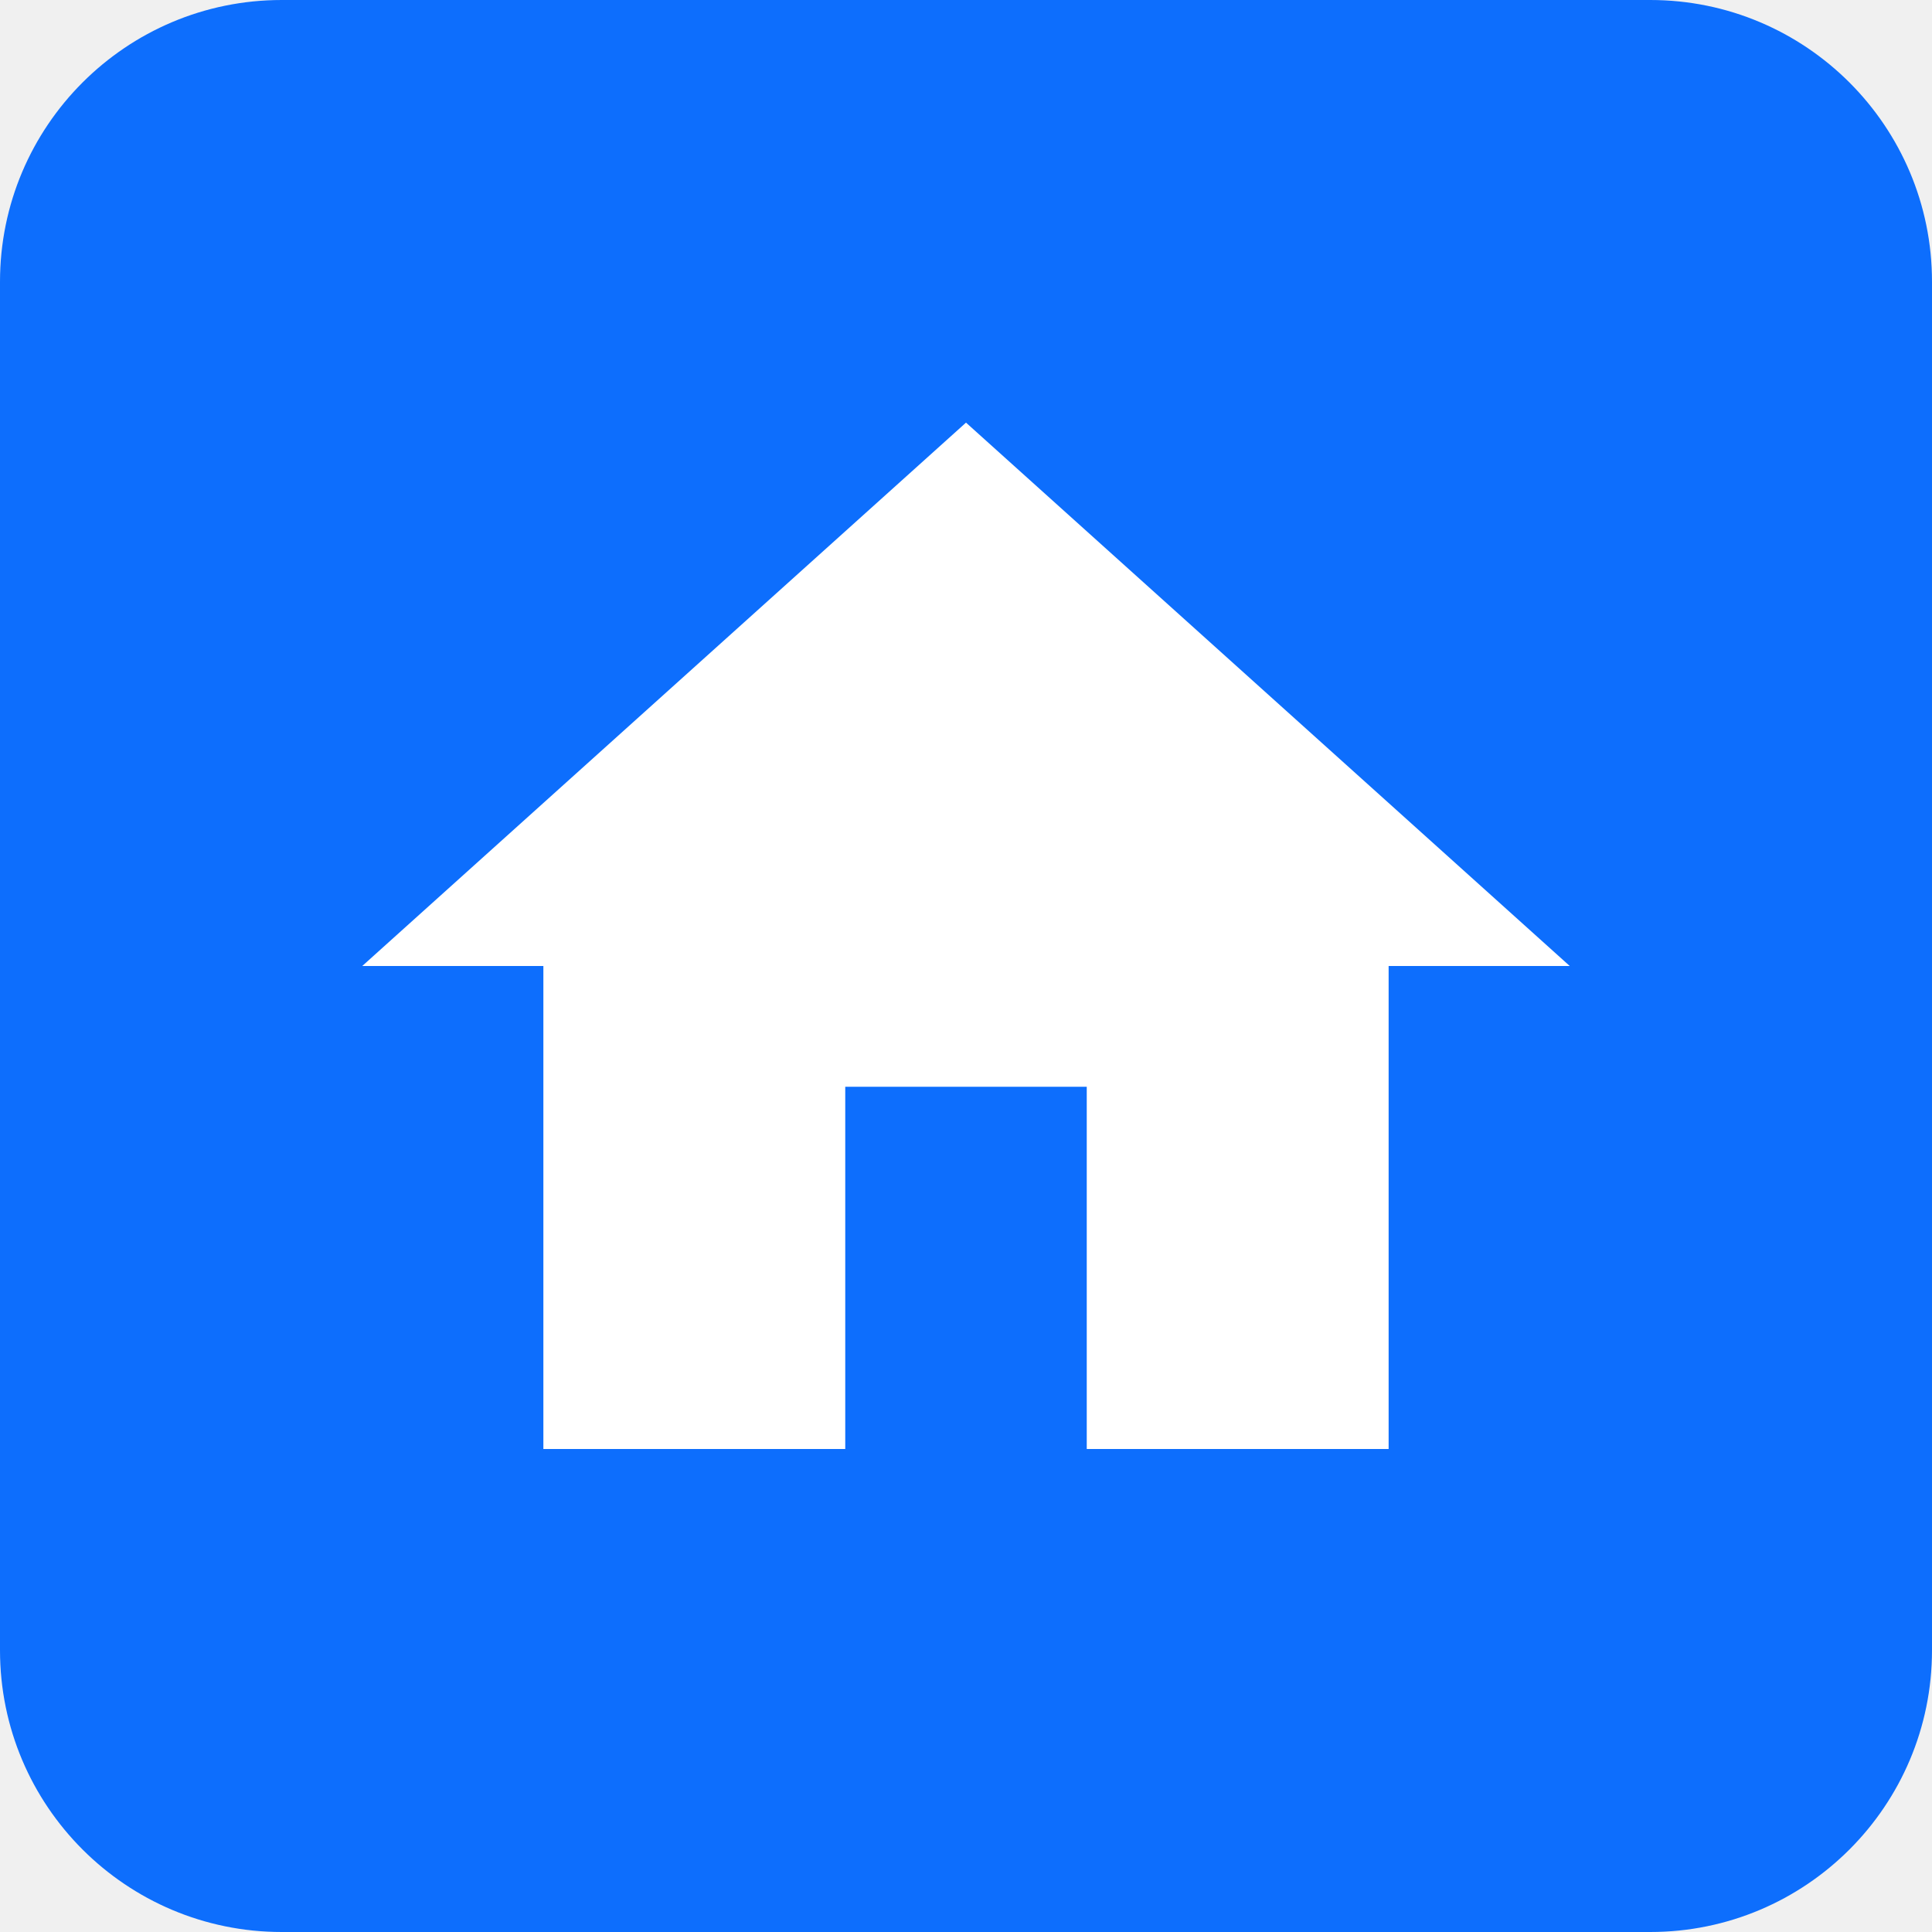
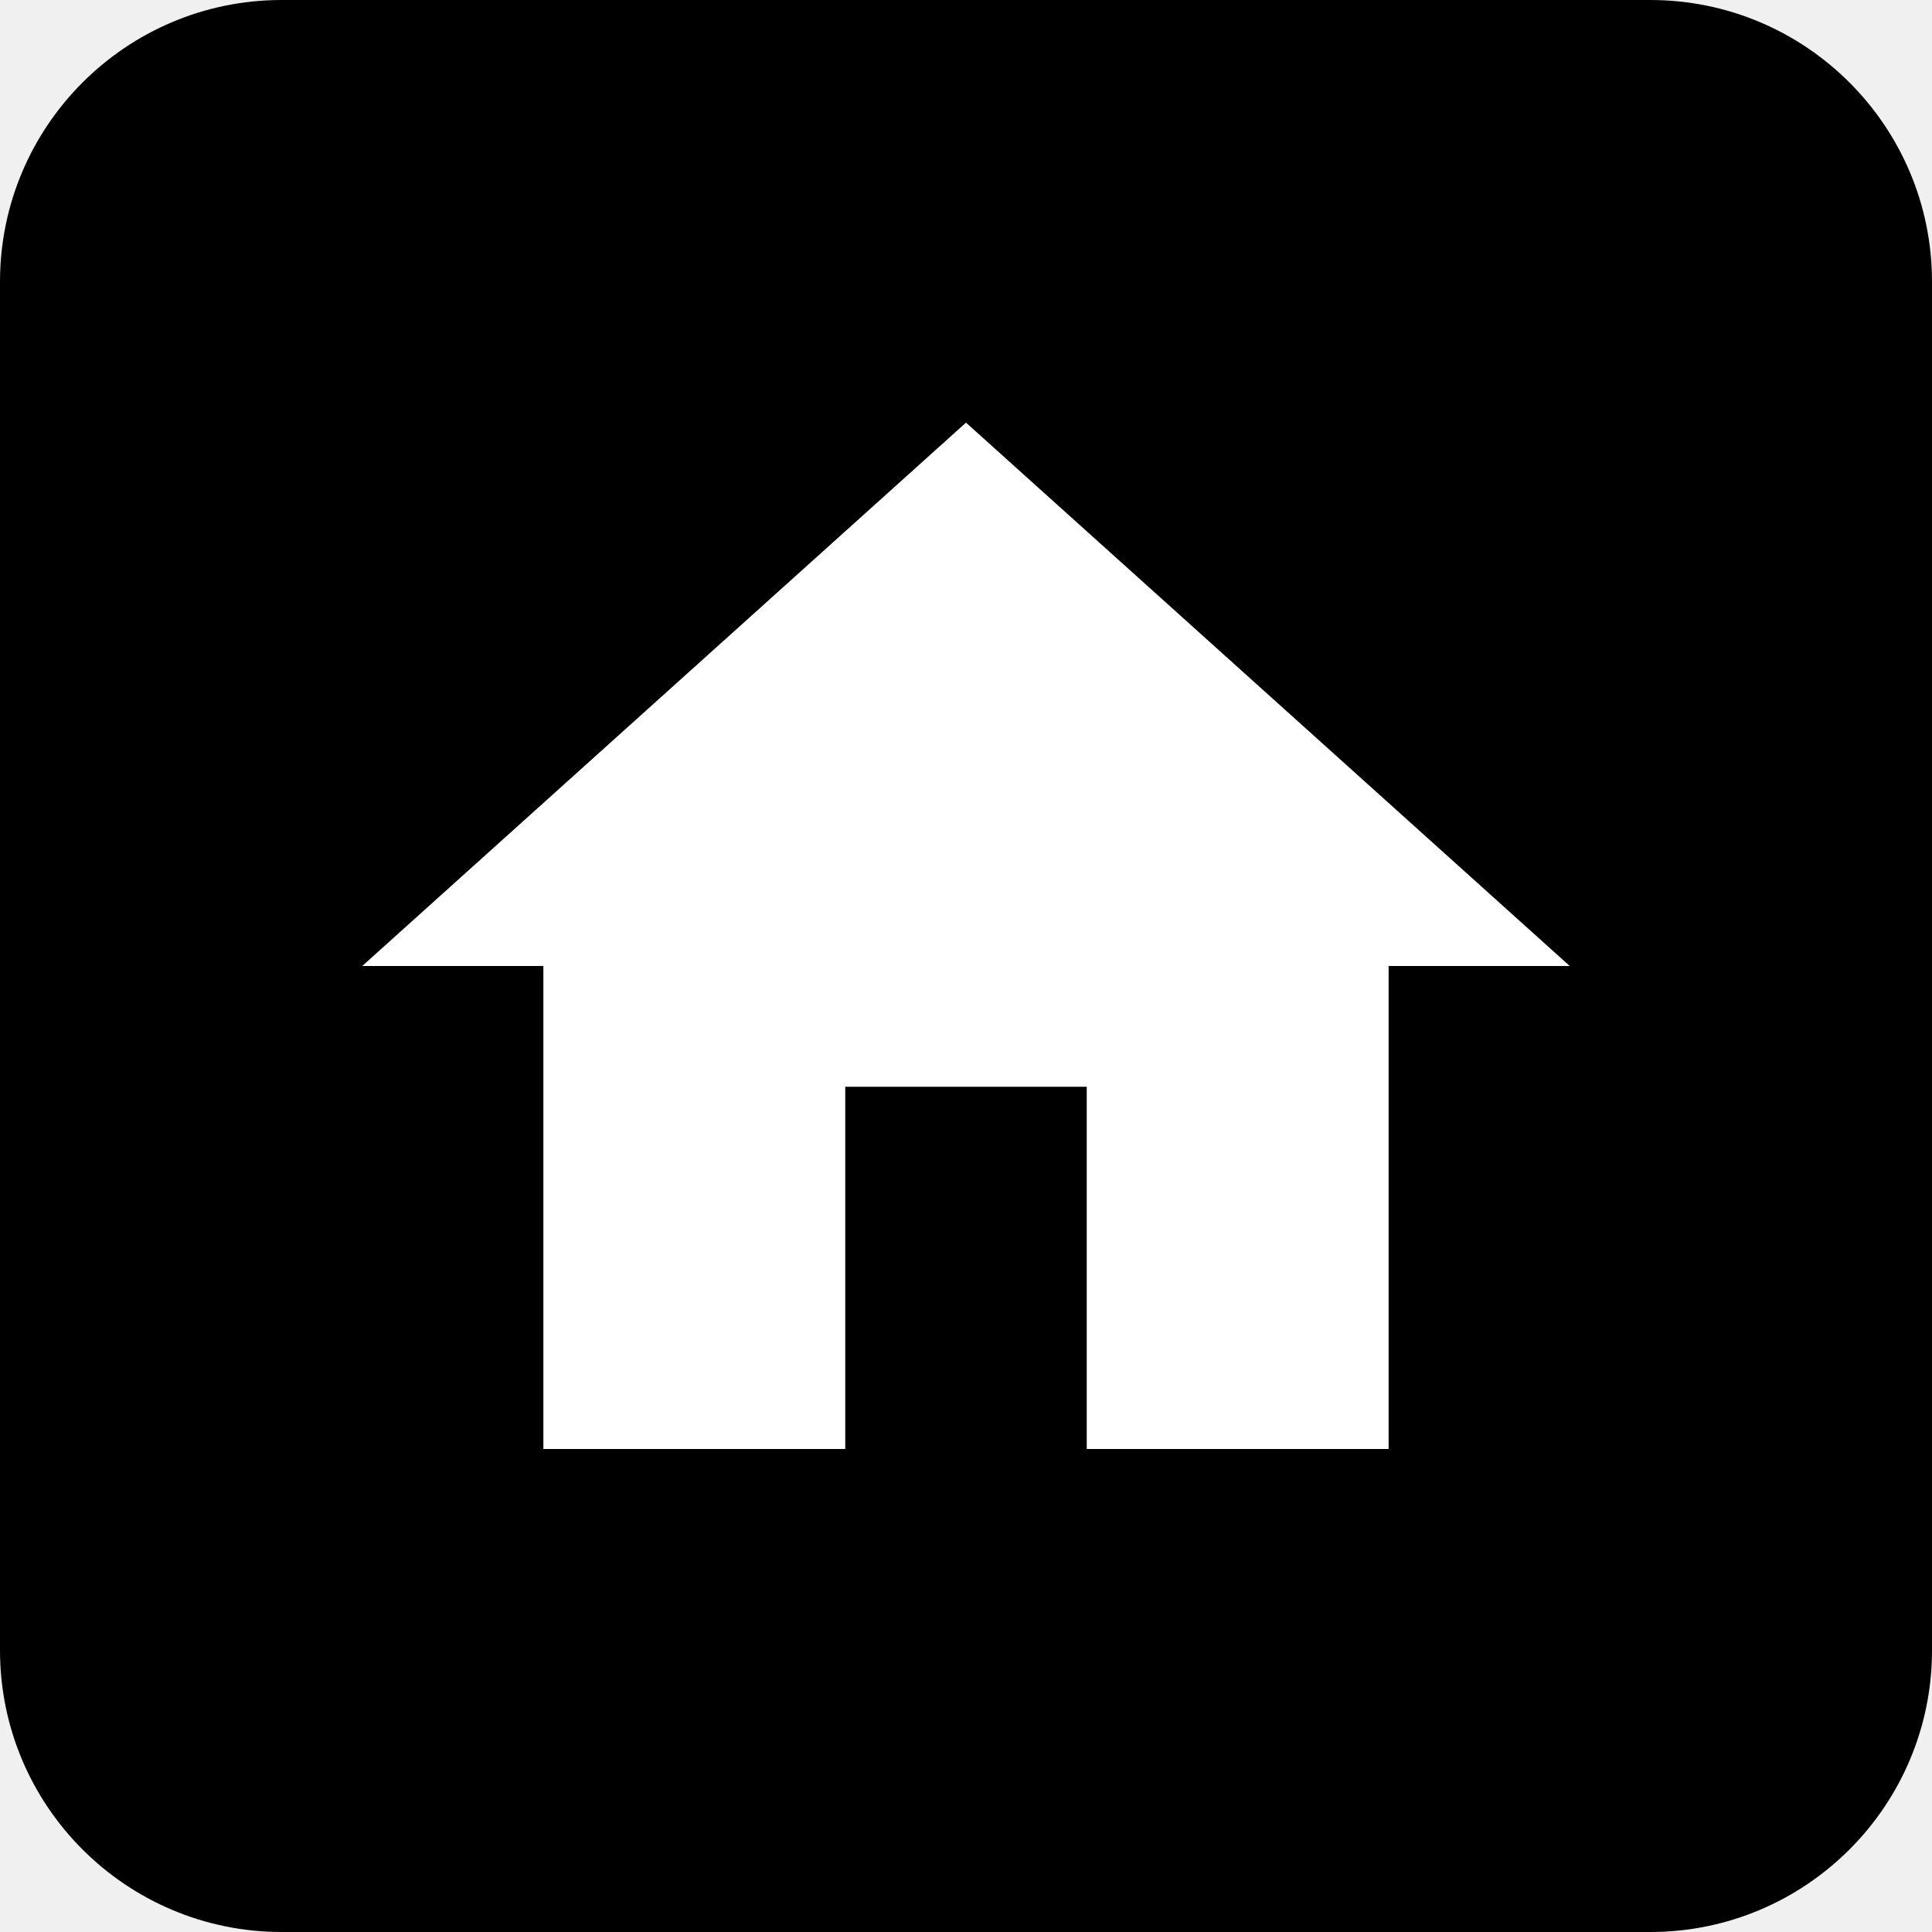
<svg xmlns="http://www.w3.org/2000/svg" viewBox="0 0 24 24" width="32" height="32">
-   <rect width="24" height="24" rx="3.5" fill="#0d6efd" />
+   <rect width="24" height="24" rx="3.5" fill="#000000" />
  <g transform="translate(3 3) scale(.75)">
    <path fill="#fff" d="M10 20v-6h4v6h5v-8h3L12 3 2 12h3v8z" />
  </g>
</svg>
